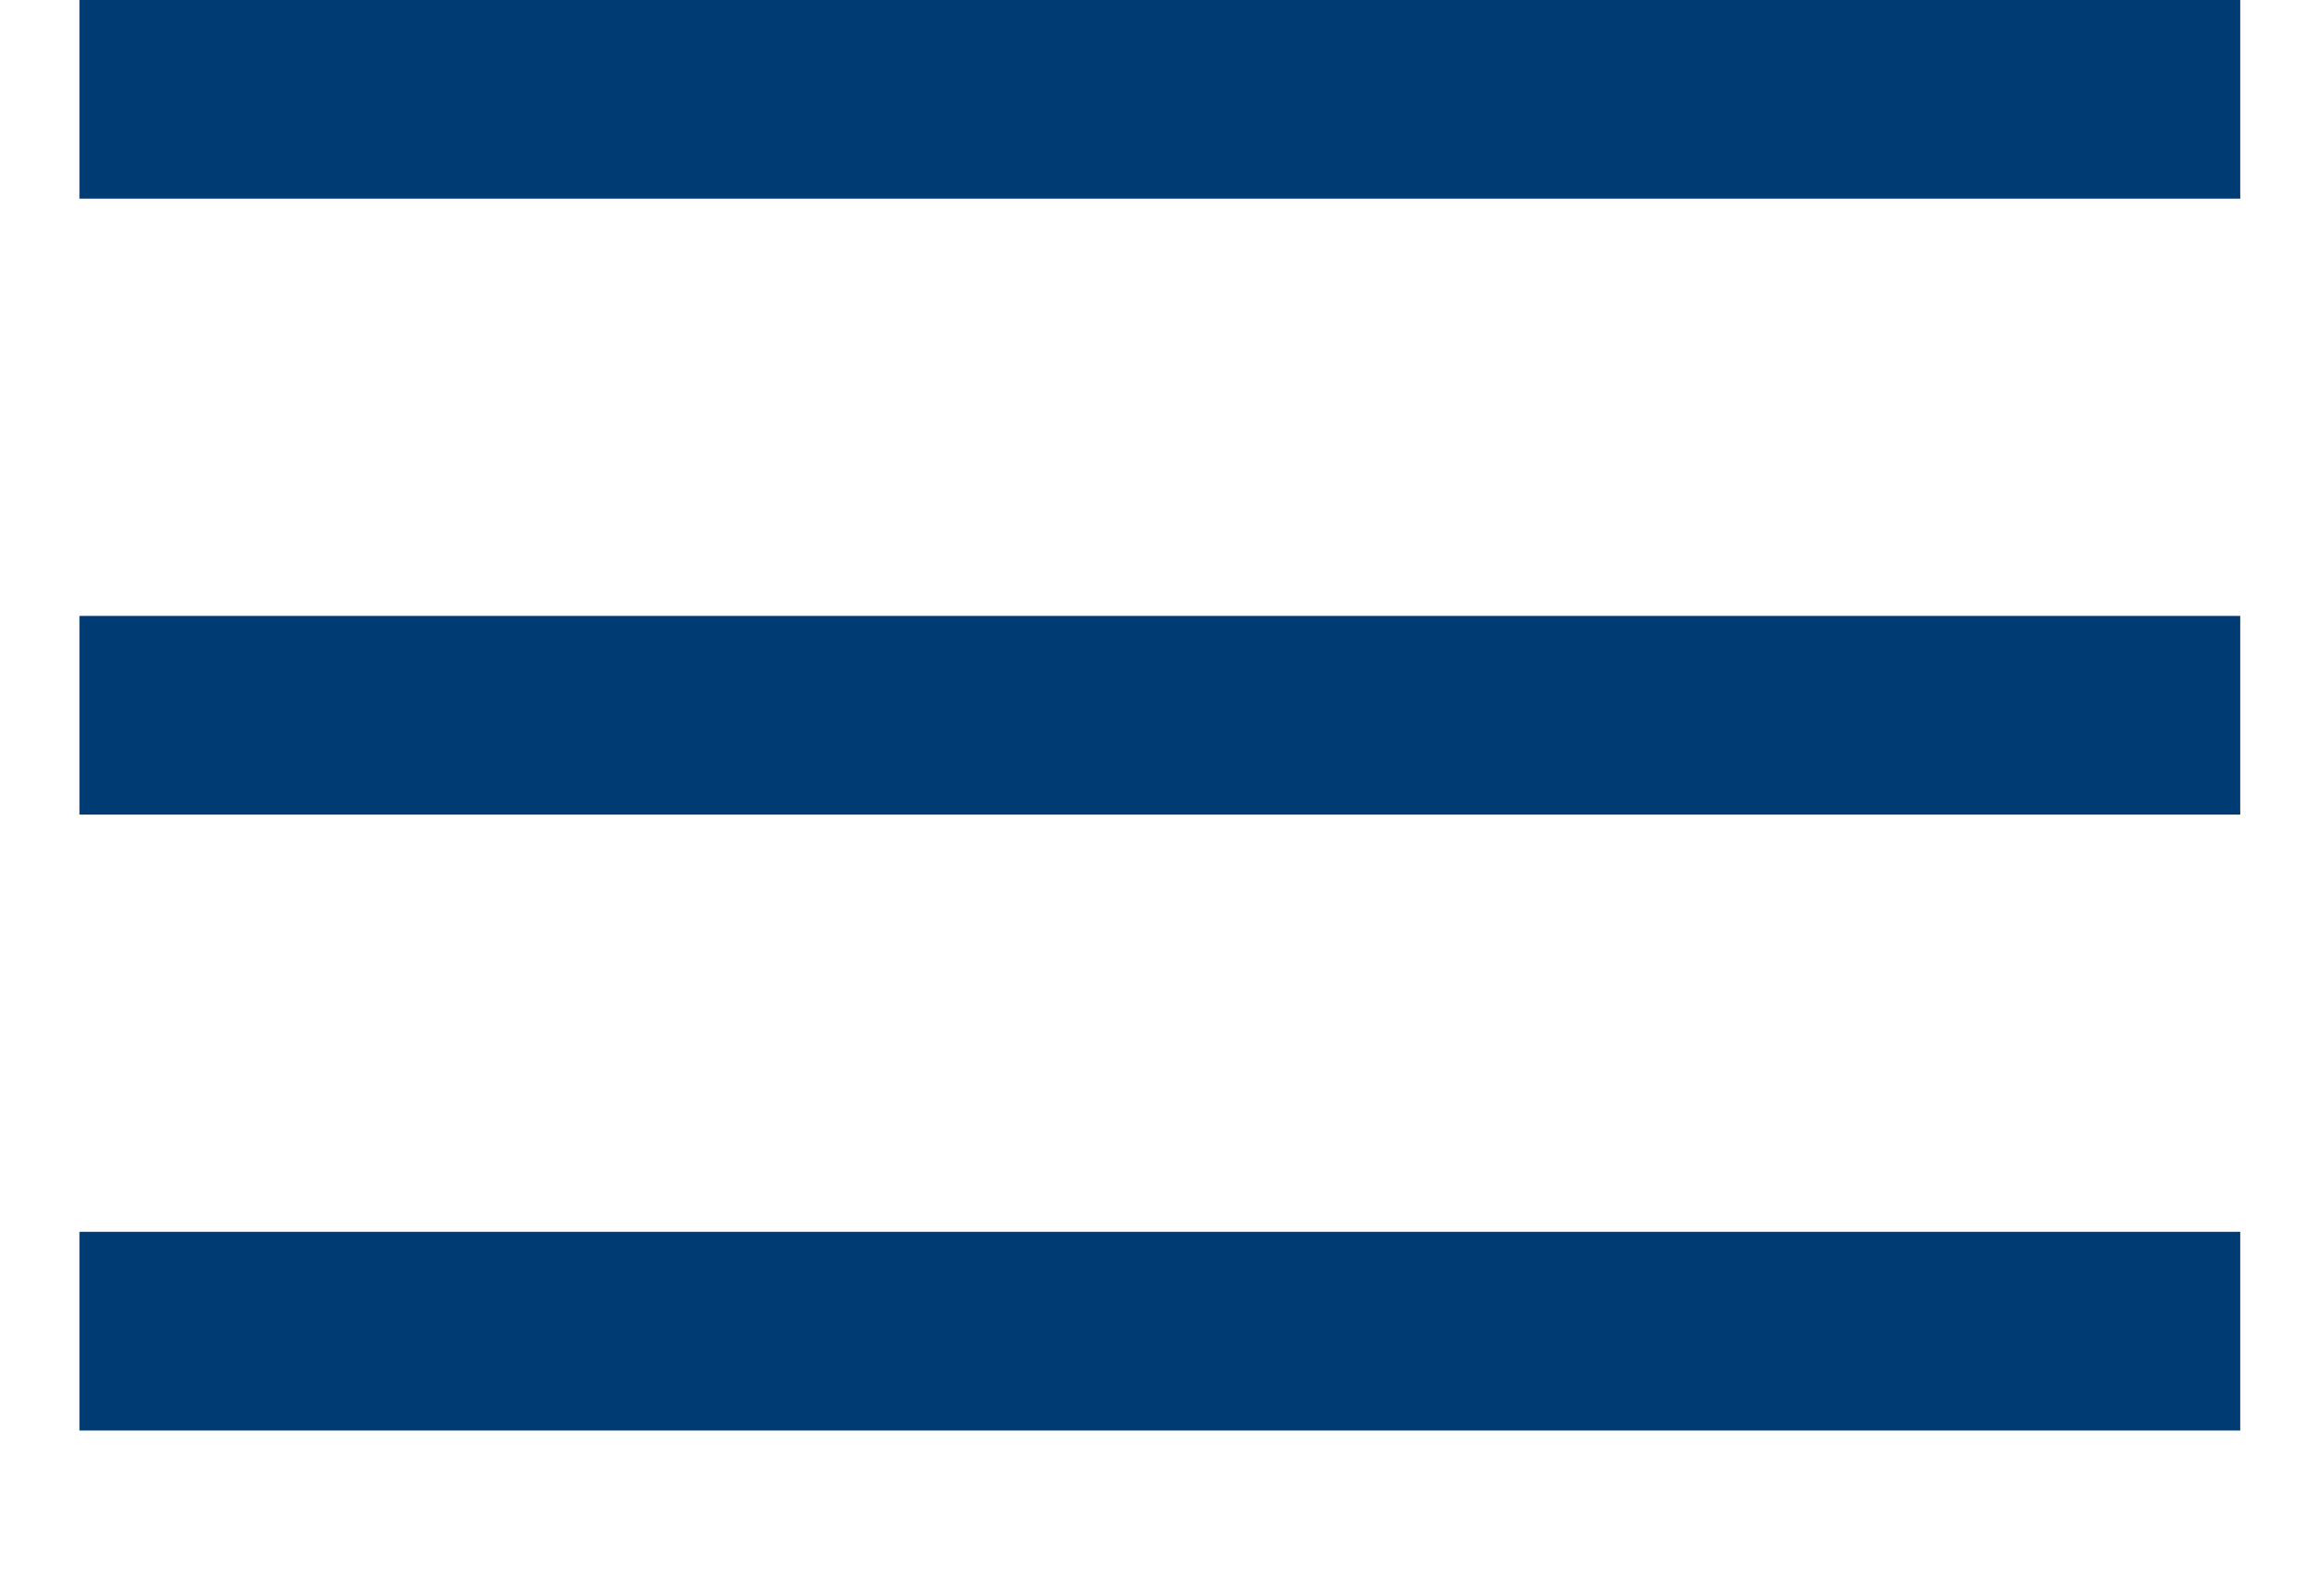
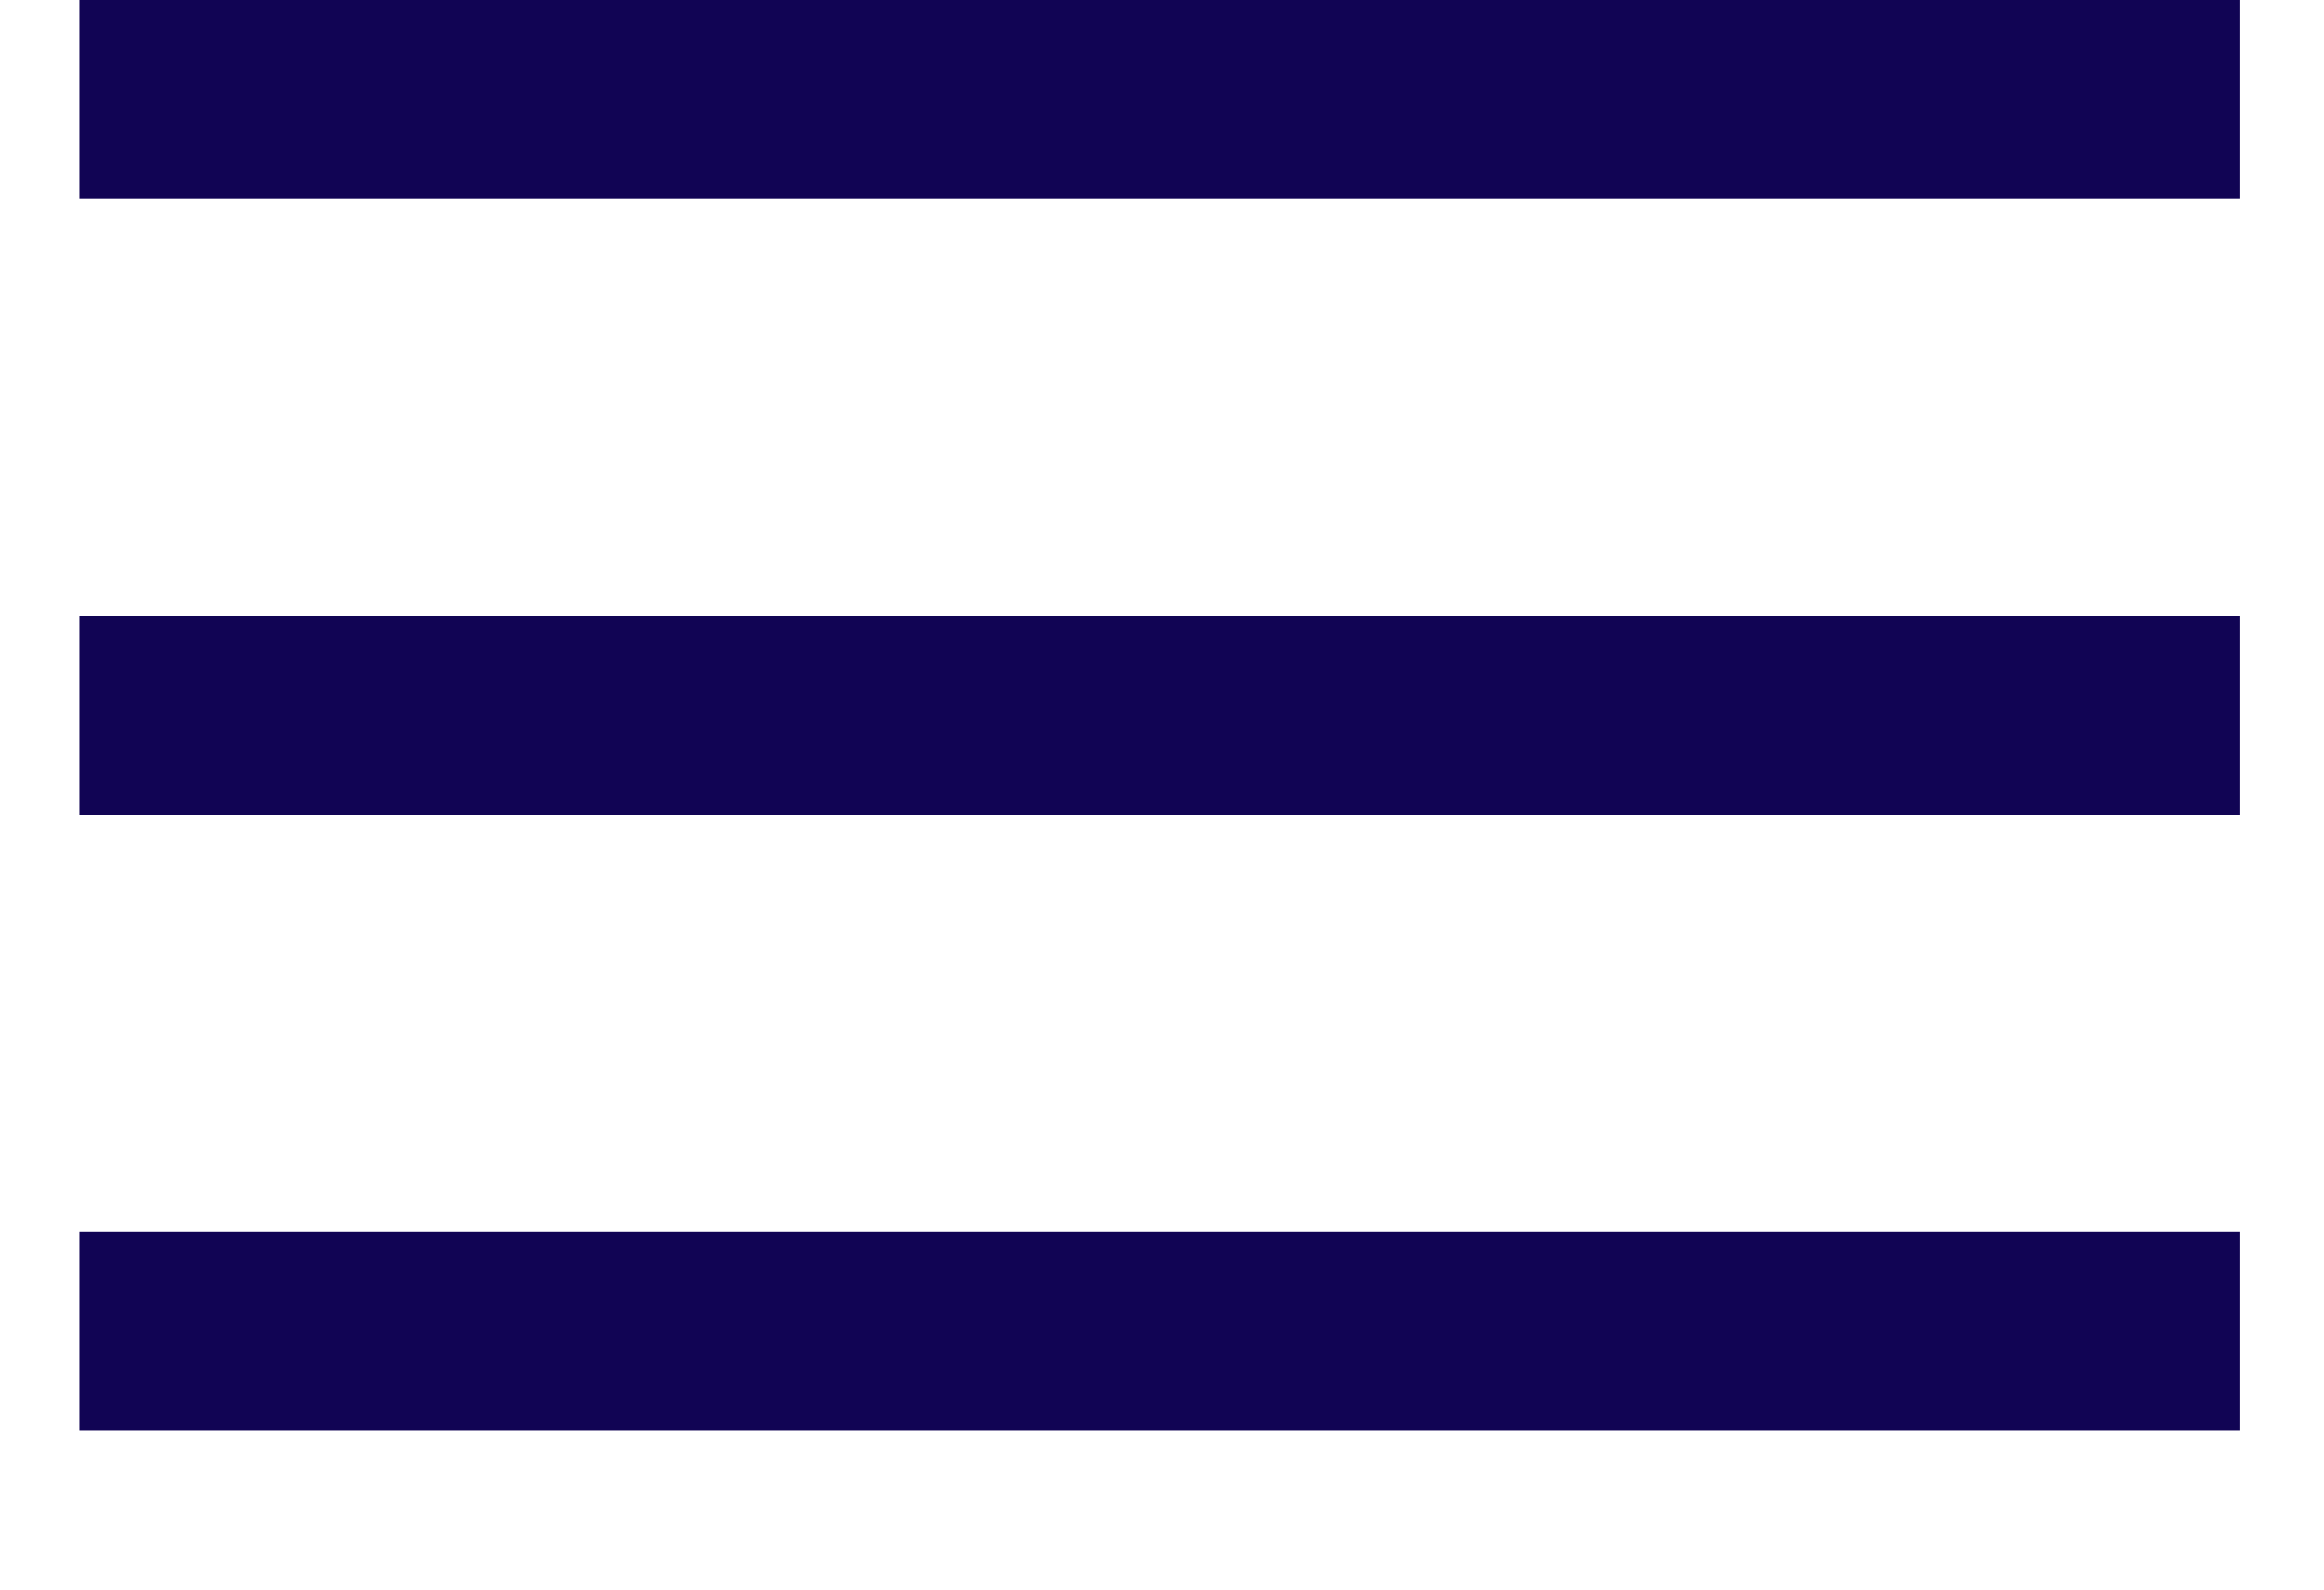
<svg xmlns="http://www.w3.org/2000/svg" width="117" height="80" viewBox="0 0 117 80" fill="none">
  <g filter="url(#filter0_d_2_8)">
-     <line x1="4" y1="5" x2="112.783" y2="5" stroke="#003B73" stroke-width="10" />
+     <line x1="4" y1="5" x2="112.783" y2="5" stroke="#110454" stroke-width="10" />
  </g>
  <g filter="url(#filter1_d_2_8)">
-     <line x1="4" y1="36" x2="112.783" y2="36" stroke="#003B73" stroke-width="10" />
+     <line x1="4" y1="36" x2="112.783" y2="36" stroke="#110454" stroke-width="10" />
  </g>
  <g filter="url(#filter2_d_2_8)">
-     <line x1="4" y1="67" x2="112.783" y2="67" stroke="#003B73" stroke-width="10" />
+     <line x1="4" y1="67" x2="112.783" y2="67" stroke="#110454" stroke-width="10" />
  </g>
  <defs>
    <filter id="filter0_d_2_8" x="0" y="0" width="116.783" height="18" filterUnits="userSpaceOnUse" color-interpolation-filters="sRGB">
      <feFlood flood-opacity="0" result="BackgroundImageFix" />
      <feOffset dy="4" />
      <feGaussianBlur stdDeviation="2" />
      <feComposite in2="hardAlpha" operator="out" />
      <feColorMatrix type="matrix" values="0 0 0 0 0 0 0 0 0 0 0 0 0 0 0 0 0 0 0.25 0" />
      <feBlend mode="normal" in2="BackgroundImageFix" result="effect1_dropShadow_2_8" />
      <feBlend mode="normal" in="SourceGraphic" in2="effect1_dropShadow_2_8" result="shape" />
    </filter>
    <filter id="filter1_d_2_8" x="0" y="31" width="116.783" height="18" filterUnits="userSpaceOnUse" color-interpolation-filters="sRGB">
      <feFlood flood-opacity="0" result="BackgroundImageFix" />
      <feOffset dy="4" />
      <feGaussianBlur stdDeviation="2" />
      <feComposite in2="hardAlpha" operator="out" />
      <feColorMatrix type="matrix" values="0 0 0 0 0 0 0 0 0 0 0 0 0 0 0 0 0 0 0.25 0" />
      <feBlend mode="normal" in2="BackgroundImageFix" result="effect1_dropShadow_2_8" />
      <feBlend mode="normal" in="SourceGraphic" in2="effect1_dropShadow_2_8" result="shape" />
    </filter>
    <filter id="filter2_d_2_8" x="0" y="62" width="116.783" height="18" filterUnits="userSpaceOnUse" color-interpolation-filters="sRGB">
      <feFlood flood-opacity="0" result="BackgroundImageFix" />
      <feOffset dy="4" />
      <feGaussianBlur stdDeviation="2" />
      <feComposite in2="hardAlpha" operator="out" />
      <feColorMatrix type="matrix" values="0 0 0 0 0 0 0 0 0 0 0 0 0 0 0 0 0 0 0.25 0" />
      <feBlend mode="normal" in2="BackgroundImageFix" result="effect1_dropShadow_2_8" />
      <feBlend mode="normal" in="SourceGraphic" in2="effect1_dropShadow_2_8" result="shape" />
    </filter>
  </defs>
</svg>
